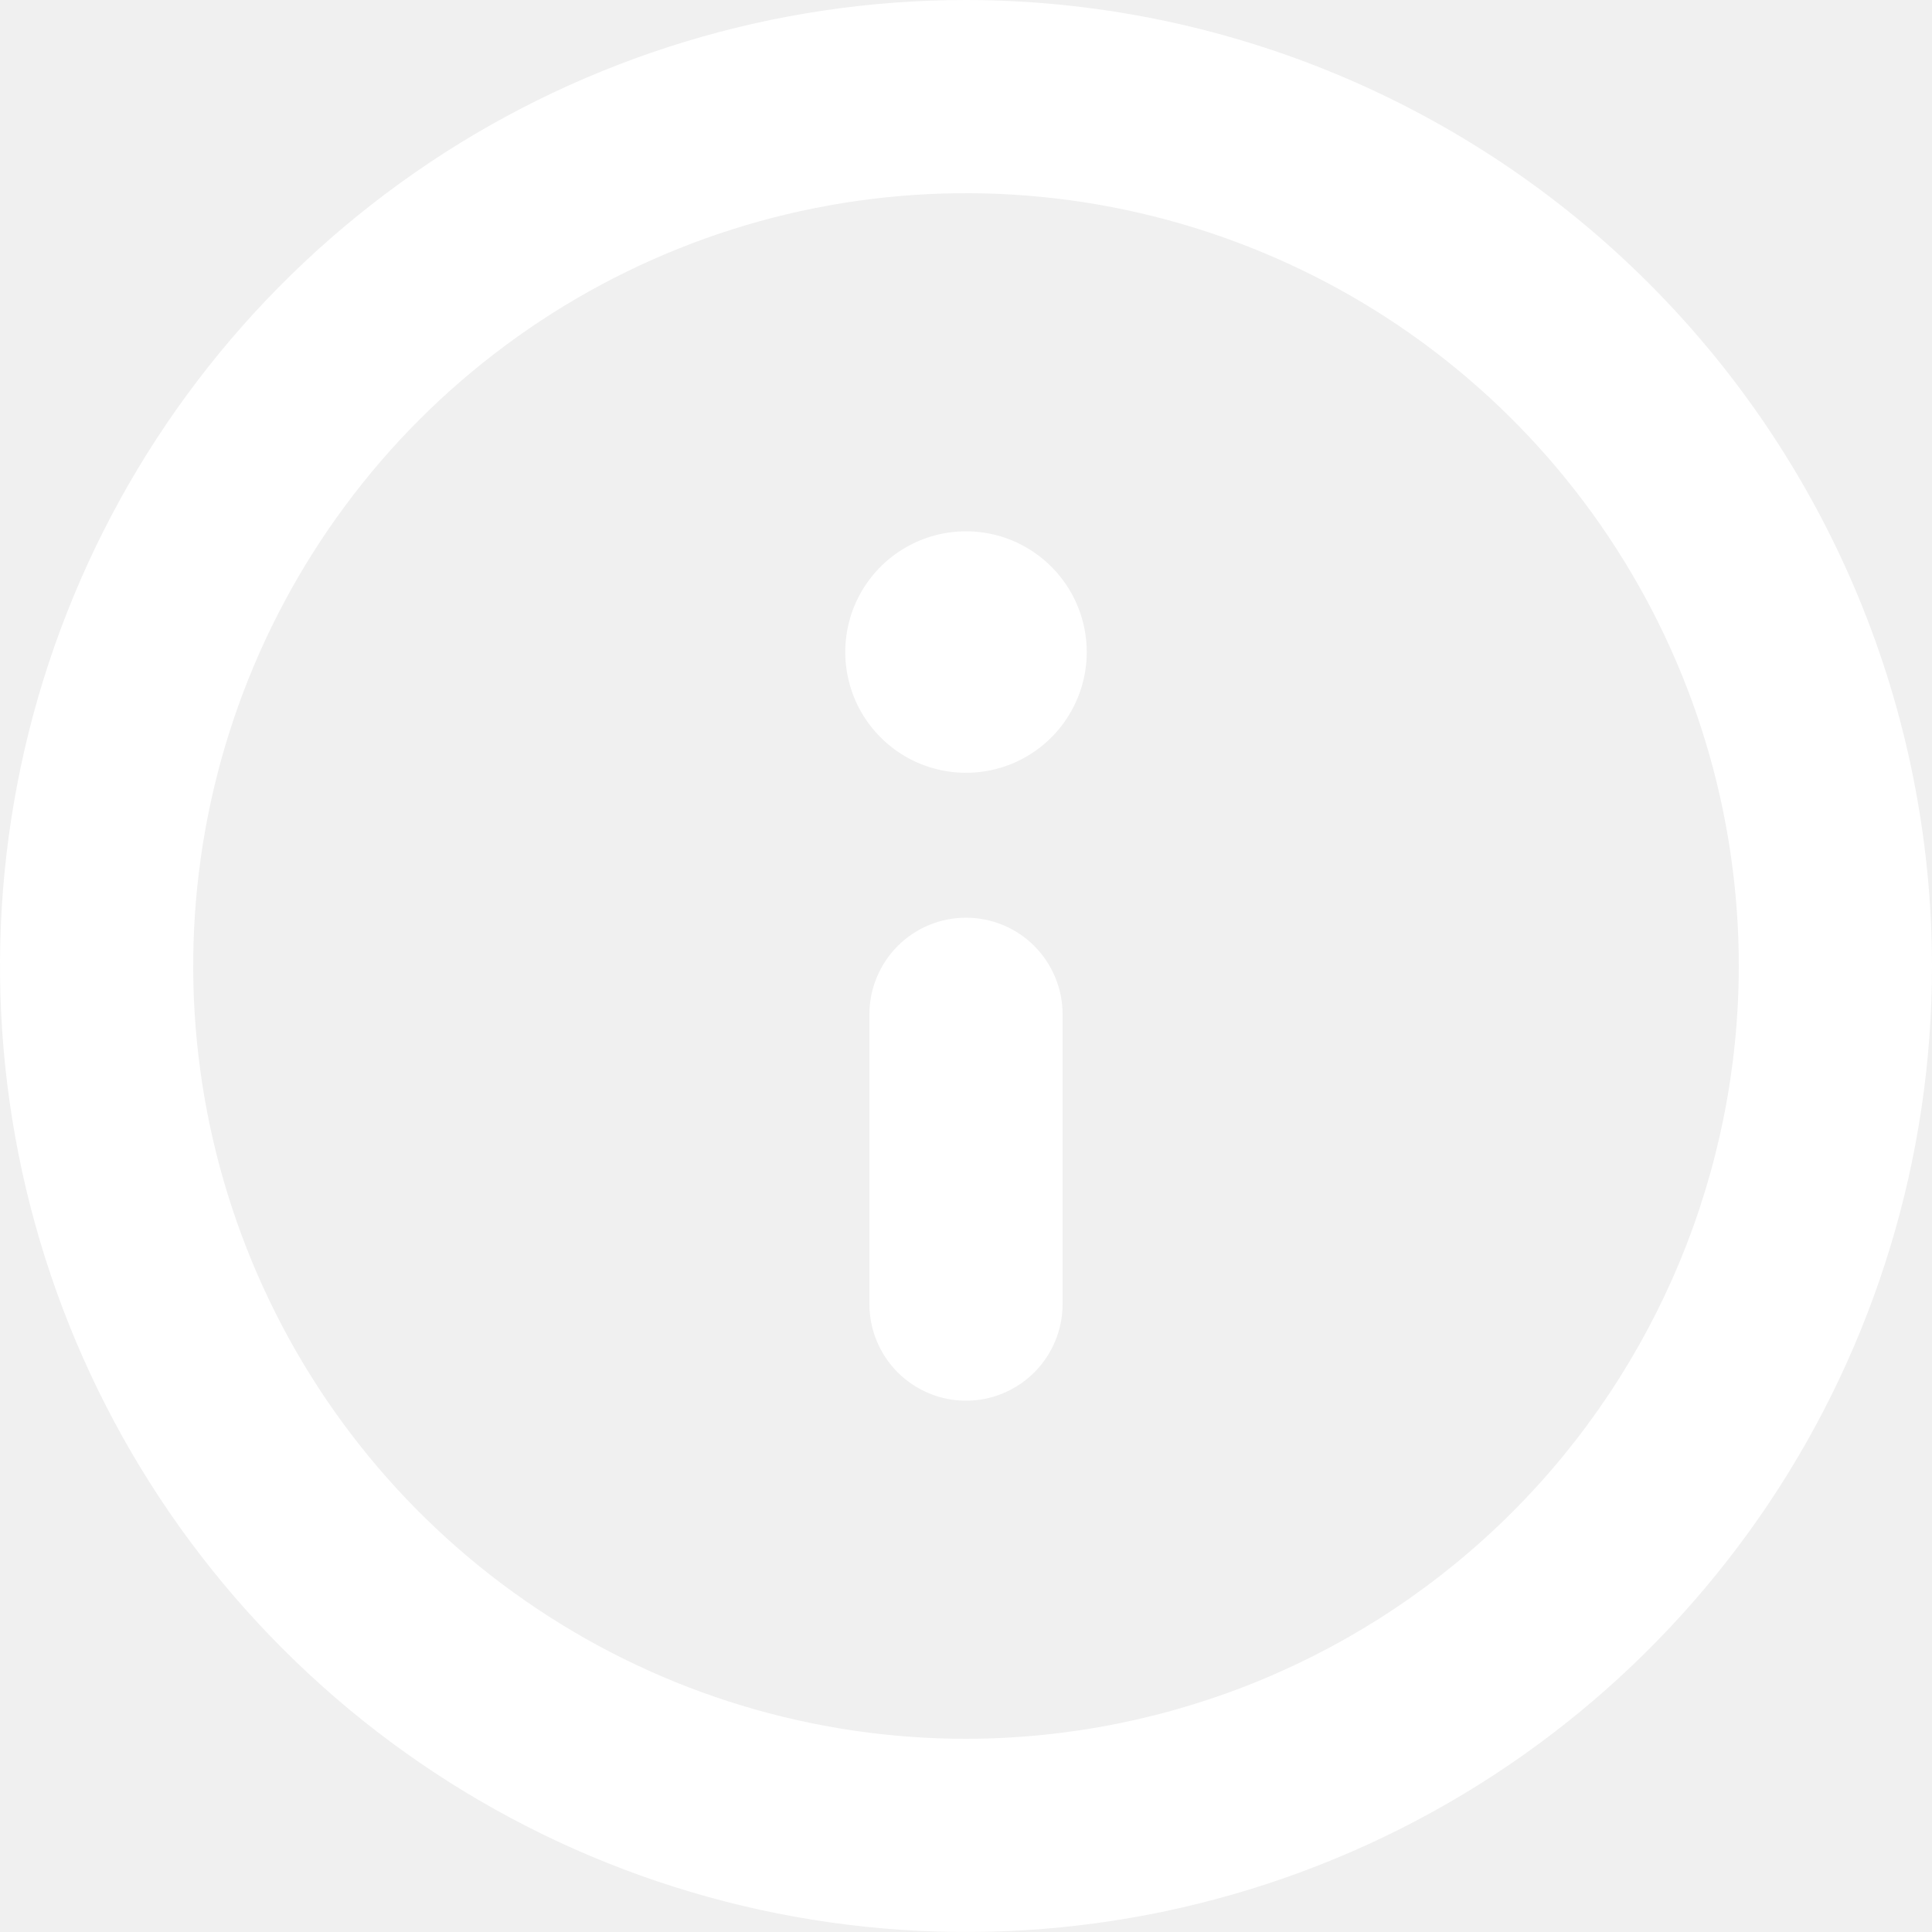
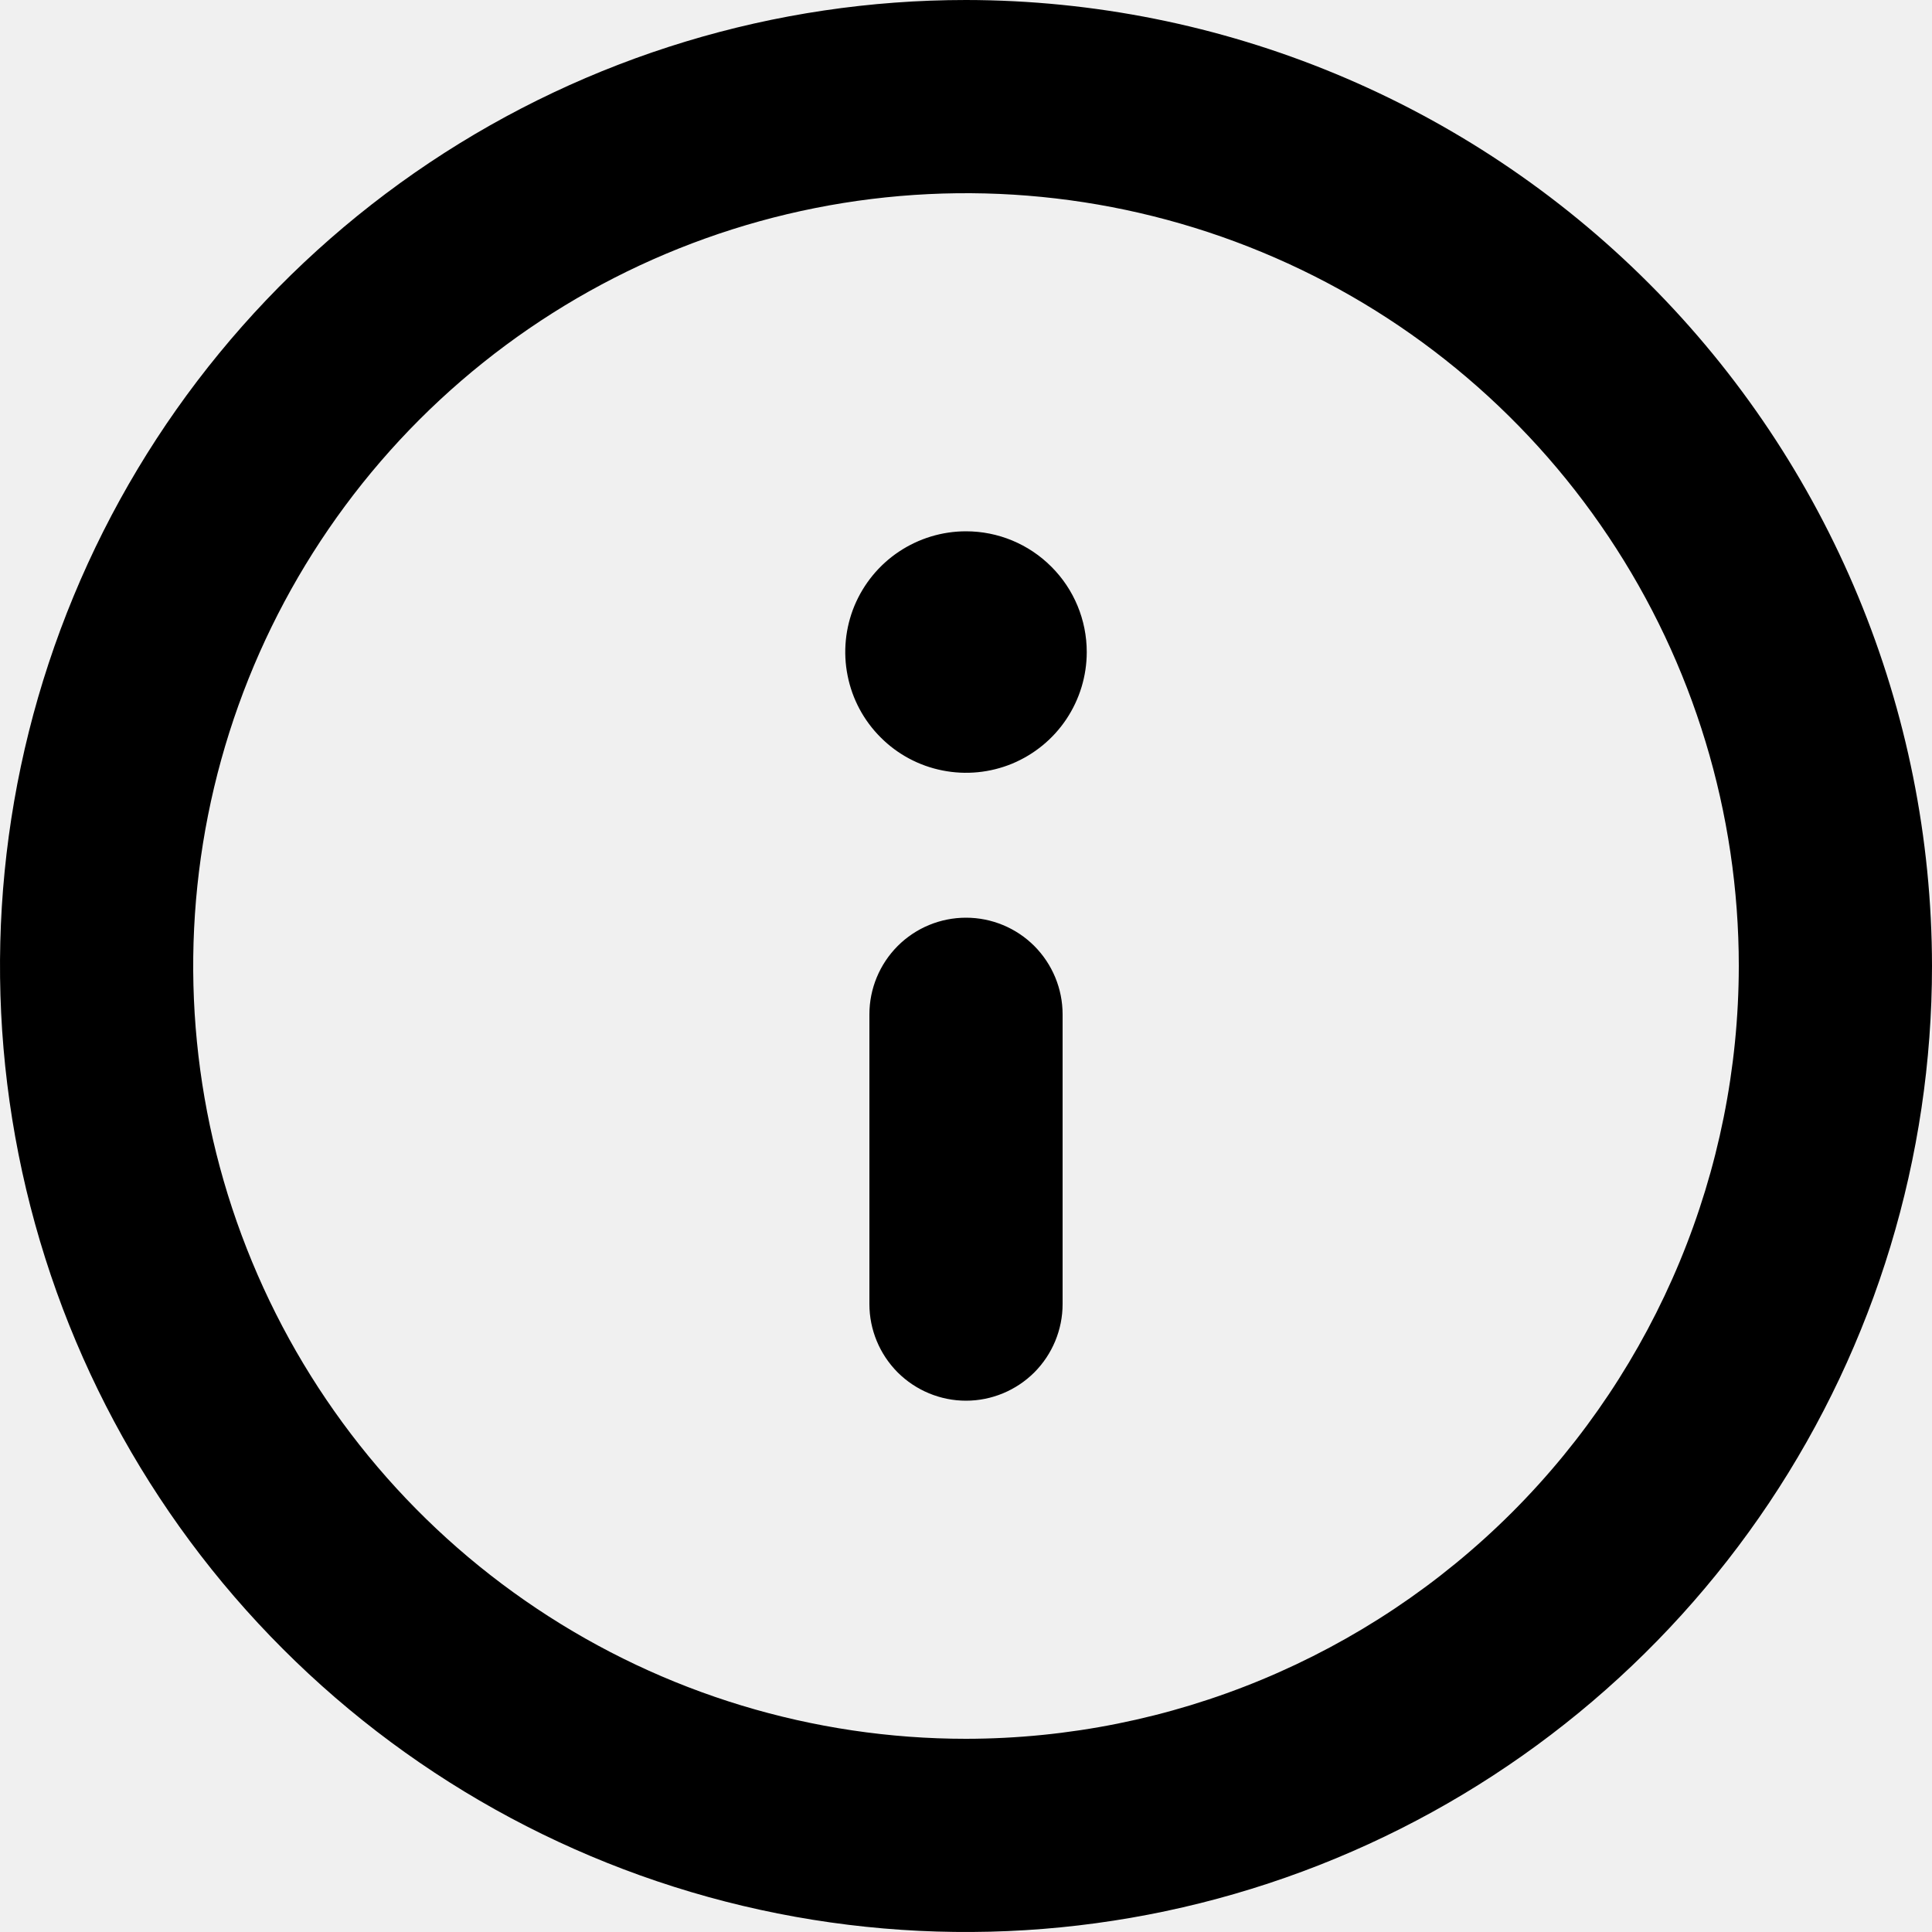
<svg xmlns="http://www.w3.org/2000/svg" width="28" height="28" viewBox="0 0 28 28" fill="none">
-   <path d="M14 0C11.231 0 8.524 0.821 6.222 2.359C3.92 3.898 2.125 6.084 1.066 8.642C0.006 11.201 -0.271 14.015 0.269 16.731C0.809 19.447 2.143 21.942 4.101 23.899C6.058 25.857 8.553 27.191 11.269 27.731C13.985 28.271 16.799 27.994 19.358 26.934C21.916 25.875 24.102 24.08 25.641 21.778C27.179 19.476 28 16.769 28 14C27.996 10.288 26.52 6.73 23.895 4.105C21.27 1.48 17.712 0.004 14 0ZM14 25.2C11.785 25.2 9.619 24.543 7.778 23.312C5.936 22.082 4.5 20.333 3.653 18.286C2.805 16.239 2.583 13.988 3.015 11.815C3.447 9.642 4.514 7.647 6.08 6.08C7.647 4.514 9.642 3.447 11.815 3.015C13.988 2.583 16.239 2.805 18.286 3.653C20.333 4.5 22.082 5.936 23.312 7.778C24.543 9.619 25.2 11.785 25.2 14C25.197 16.969 24.015 19.816 21.916 21.916C19.816 24.015 16.969 25.197 14 25.2ZM14 13.3C13.629 13.3 13.273 13.447 13.01 13.71C12.748 13.973 12.6 14.329 12.6 14.7V18.9C12.6 19.271 12.748 19.627 13.01 19.89C13.273 20.152 13.629 20.3 14 20.3C14.371 20.3 14.727 20.152 14.99 19.89C15.252 19.627 15.4 19.271 15.4 18.9V14.7C15.4 14.329 15.252 13.973 14.99 13.71C14.727 13.447 14.371 13.3 14 13.3ZM14 7.7C13.654 7.7 13.316 7.803 13.028 7.995C12.74 8.187 12.516 8.461 12.383 8.78C12.251 9.1 12.216 9.452 12.284 9.791C12.351 10.131 12.518 10.443 12.763 10.687C13.007 10.932 13.319 11.099 13.659 11.166C13.998 11.234 14.35 11.199 14.67 11.067C14.989 10.934 15.263 10.71 15.455 10.422C15.647 10.134 15.75 9.796 15.75 9.45C15.75 8.986 15.566 8.541 15.237 8.213C14.909 7.884 14.464 7.7 14 7.7Z" fill="white" />
+   <path d="M14 0C11.231 0 8.524 0.821 6.222 2.359C3.92 3.898 2.125 6.084 1.066 8.642C0.006 11.201 -0.271 14.015 0.269 16.731C0.809 19.447 2.143 21.942 4.101 23.899C6.058 25.857 8.553 27.191 11.269 27.731C13.985 28.271 16.799 27.994 19.358 26.934C21.916 25.875 24.102 24.08 25.641 21.778C27.179 19.476 28 16.769 28 14C27.996 10.288 26.52 6.73 23.895 4.105C21.27 1.48 17.712 0.004 14 0ZM14 25.2C11.785 25.2 9.619 24.543 7.778 23.312C5.936 22.082 4.5 20.333 3.653 18.286C2.805 16.239 2.583 13.988 3.015 11.815C3.447 9.642 4.514 7.647 6.08 6.08C7.647 4.514 9.642 3.447 11.815 3.015C13.988 2.583 16.239 2.805 18.286 3.653C20.333 4.5 22.082 5.936 23.312 7.778C24.543 9.619 25.2 11.785 25.2 14C25.197 16.969 24.015 19.816 21.916 21.916C19.816 24.015 16.969 25.197 14 25.2ZM14 13.3C13.629 13.3 13.273 13.447 13.01 13.71C12.748 13.973 12.6 14.329 12.6 14.7V18.9C12.6 19.271 12.748 19.627 13.01 19.89C13.273 20.152 13.629 20.3 14 20.3C14.371 20.3 14.727 20.152 14.99 19.89C15.252 19.627 15.4 19.271 15.4 18.9V14.7C15.4 14.329 15.252 13.973 14.99 13.71C14.727 13.447 14.371 13.3 14 13.3ZM14 7.7C13.654 7.7 13.316 7.803 13.028 7.995C12.74 8.187 12.516 8.461 12.383 8.78C12.251 9.1 12.216 9.452 12.284 9.791C12.351 10.131 12.518 10.443 12.763 10.687C13.007 10.932 13.319 11.099 13.659 11.166C13.998 11.234 14.35 11.199 14.67 11.067C14.989 10.934 15.263 10.71 15.455 10.422C15.647 10.134 15.75 9.796 15.75 9.45C15.75 8.986 15.566 8.541 15.237 8.213C14.909 7.884 14.464 7.7 14 7.7Z" fill="black" />
</svg>
